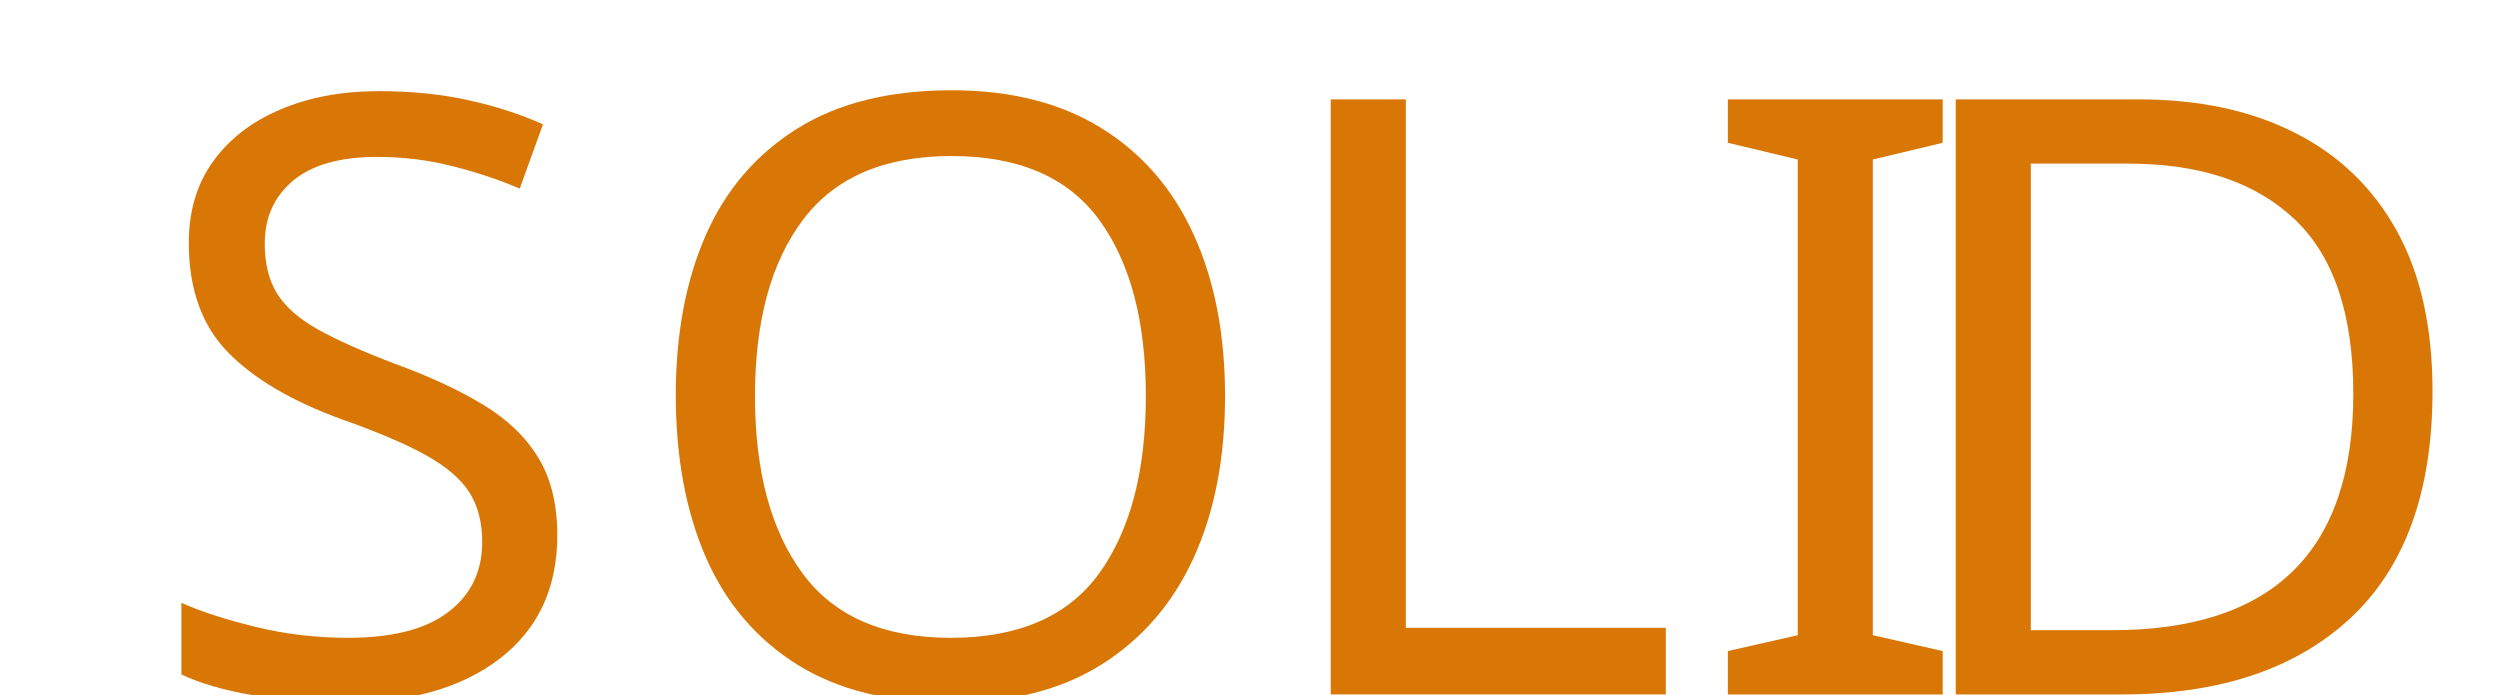
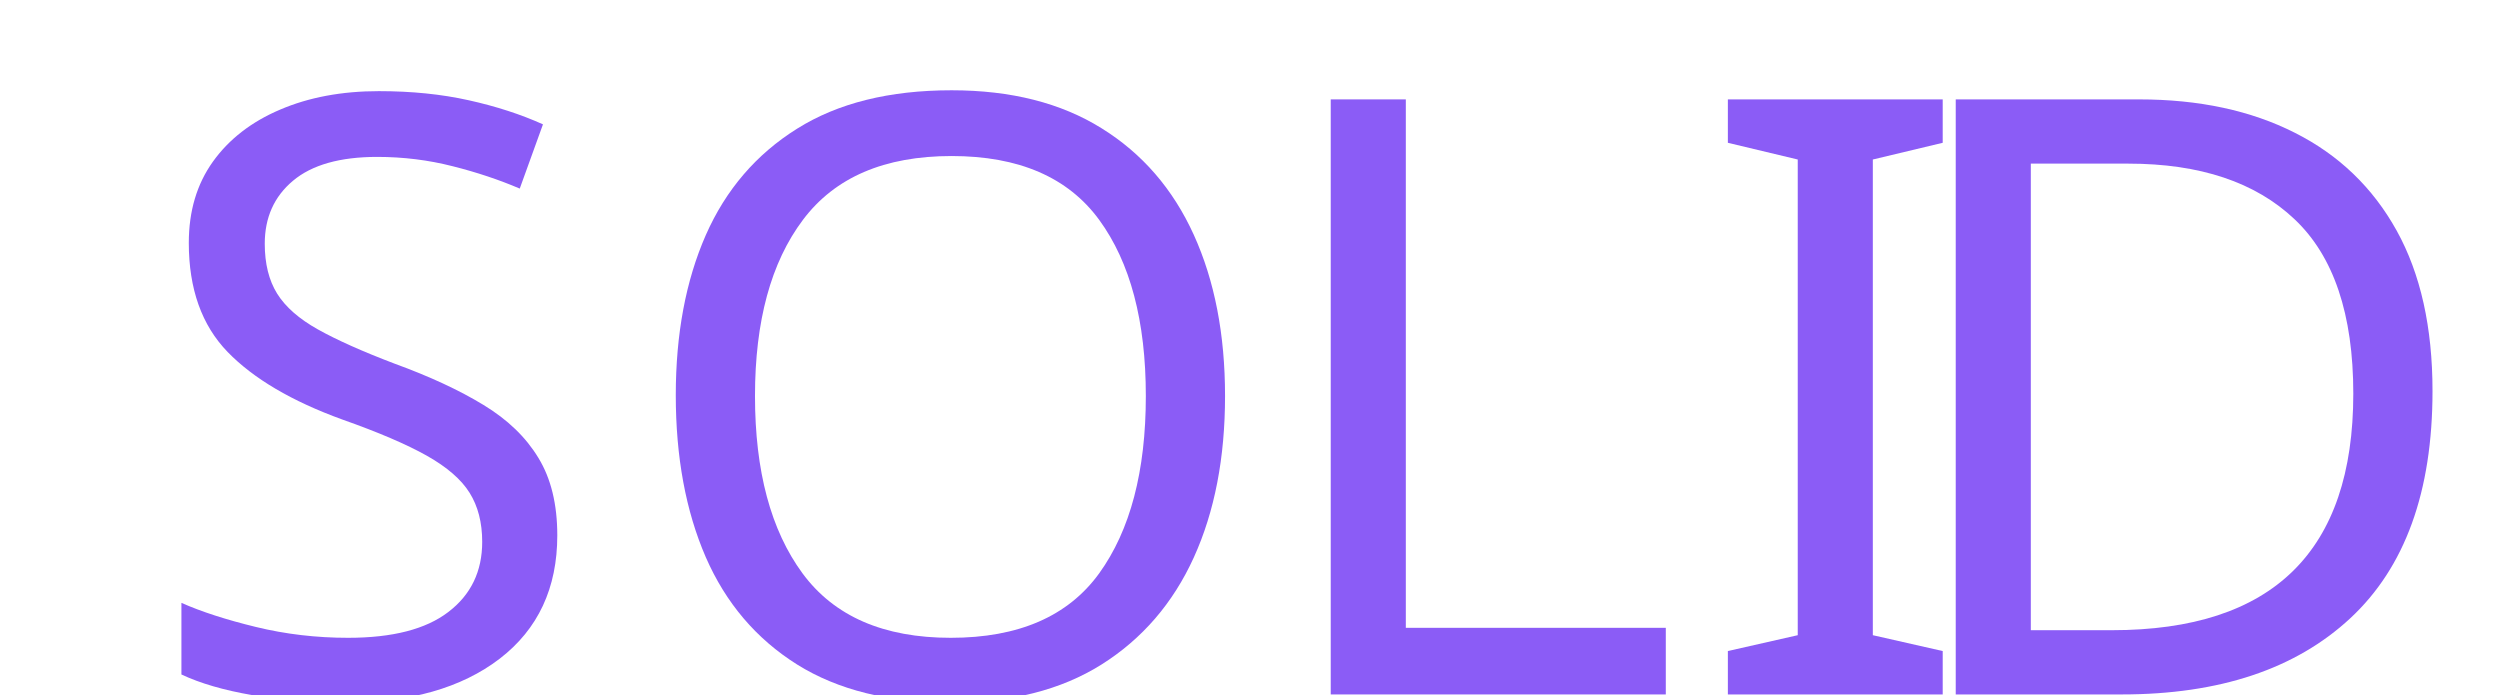
<svg xmlns="http://www.w3.org/2000/svg" viewBox="0 0 180 50">
-   <text x="10" y="50" font-family="sans-serif" font-size="60" fill="#d97706">S</text>
-   <text x="45" y="50" font-family="sans-serif" font-size="60" fill="#d97706">O</text>
-   <text x="90" y="50" font-family="sans-serif" font-size="60" fill="#d97706">L</text>
-   <text x="122" y="50" font-family="sans-serif" font-size="60" fill="#d97706">I</text>
-   <text x="135" y="50" font-family="sans-serif" font-size="60" fill="#d97706">D</text>
+   <text x="10" y="50" font-family="sans-serif" font-size="60" fill="#8b5cf6">S</text>
+   <text x="45" y="50" font-family="sans-serif" font-size="60" fill="#8b5cf6">O</text>
+   <text x="90" y="50" font-family="sans-serif" font-size="60" fill="#8b5cf6">L</text>
+   <text x="122" y="50" font-family="sans-serif" font-size="60" fill="#8b5cf6">I</text>
+   <text x="135" y="50" font-family="sans-serif" font-size="60" fill="#8b5cf6">D</text>
</svg>
